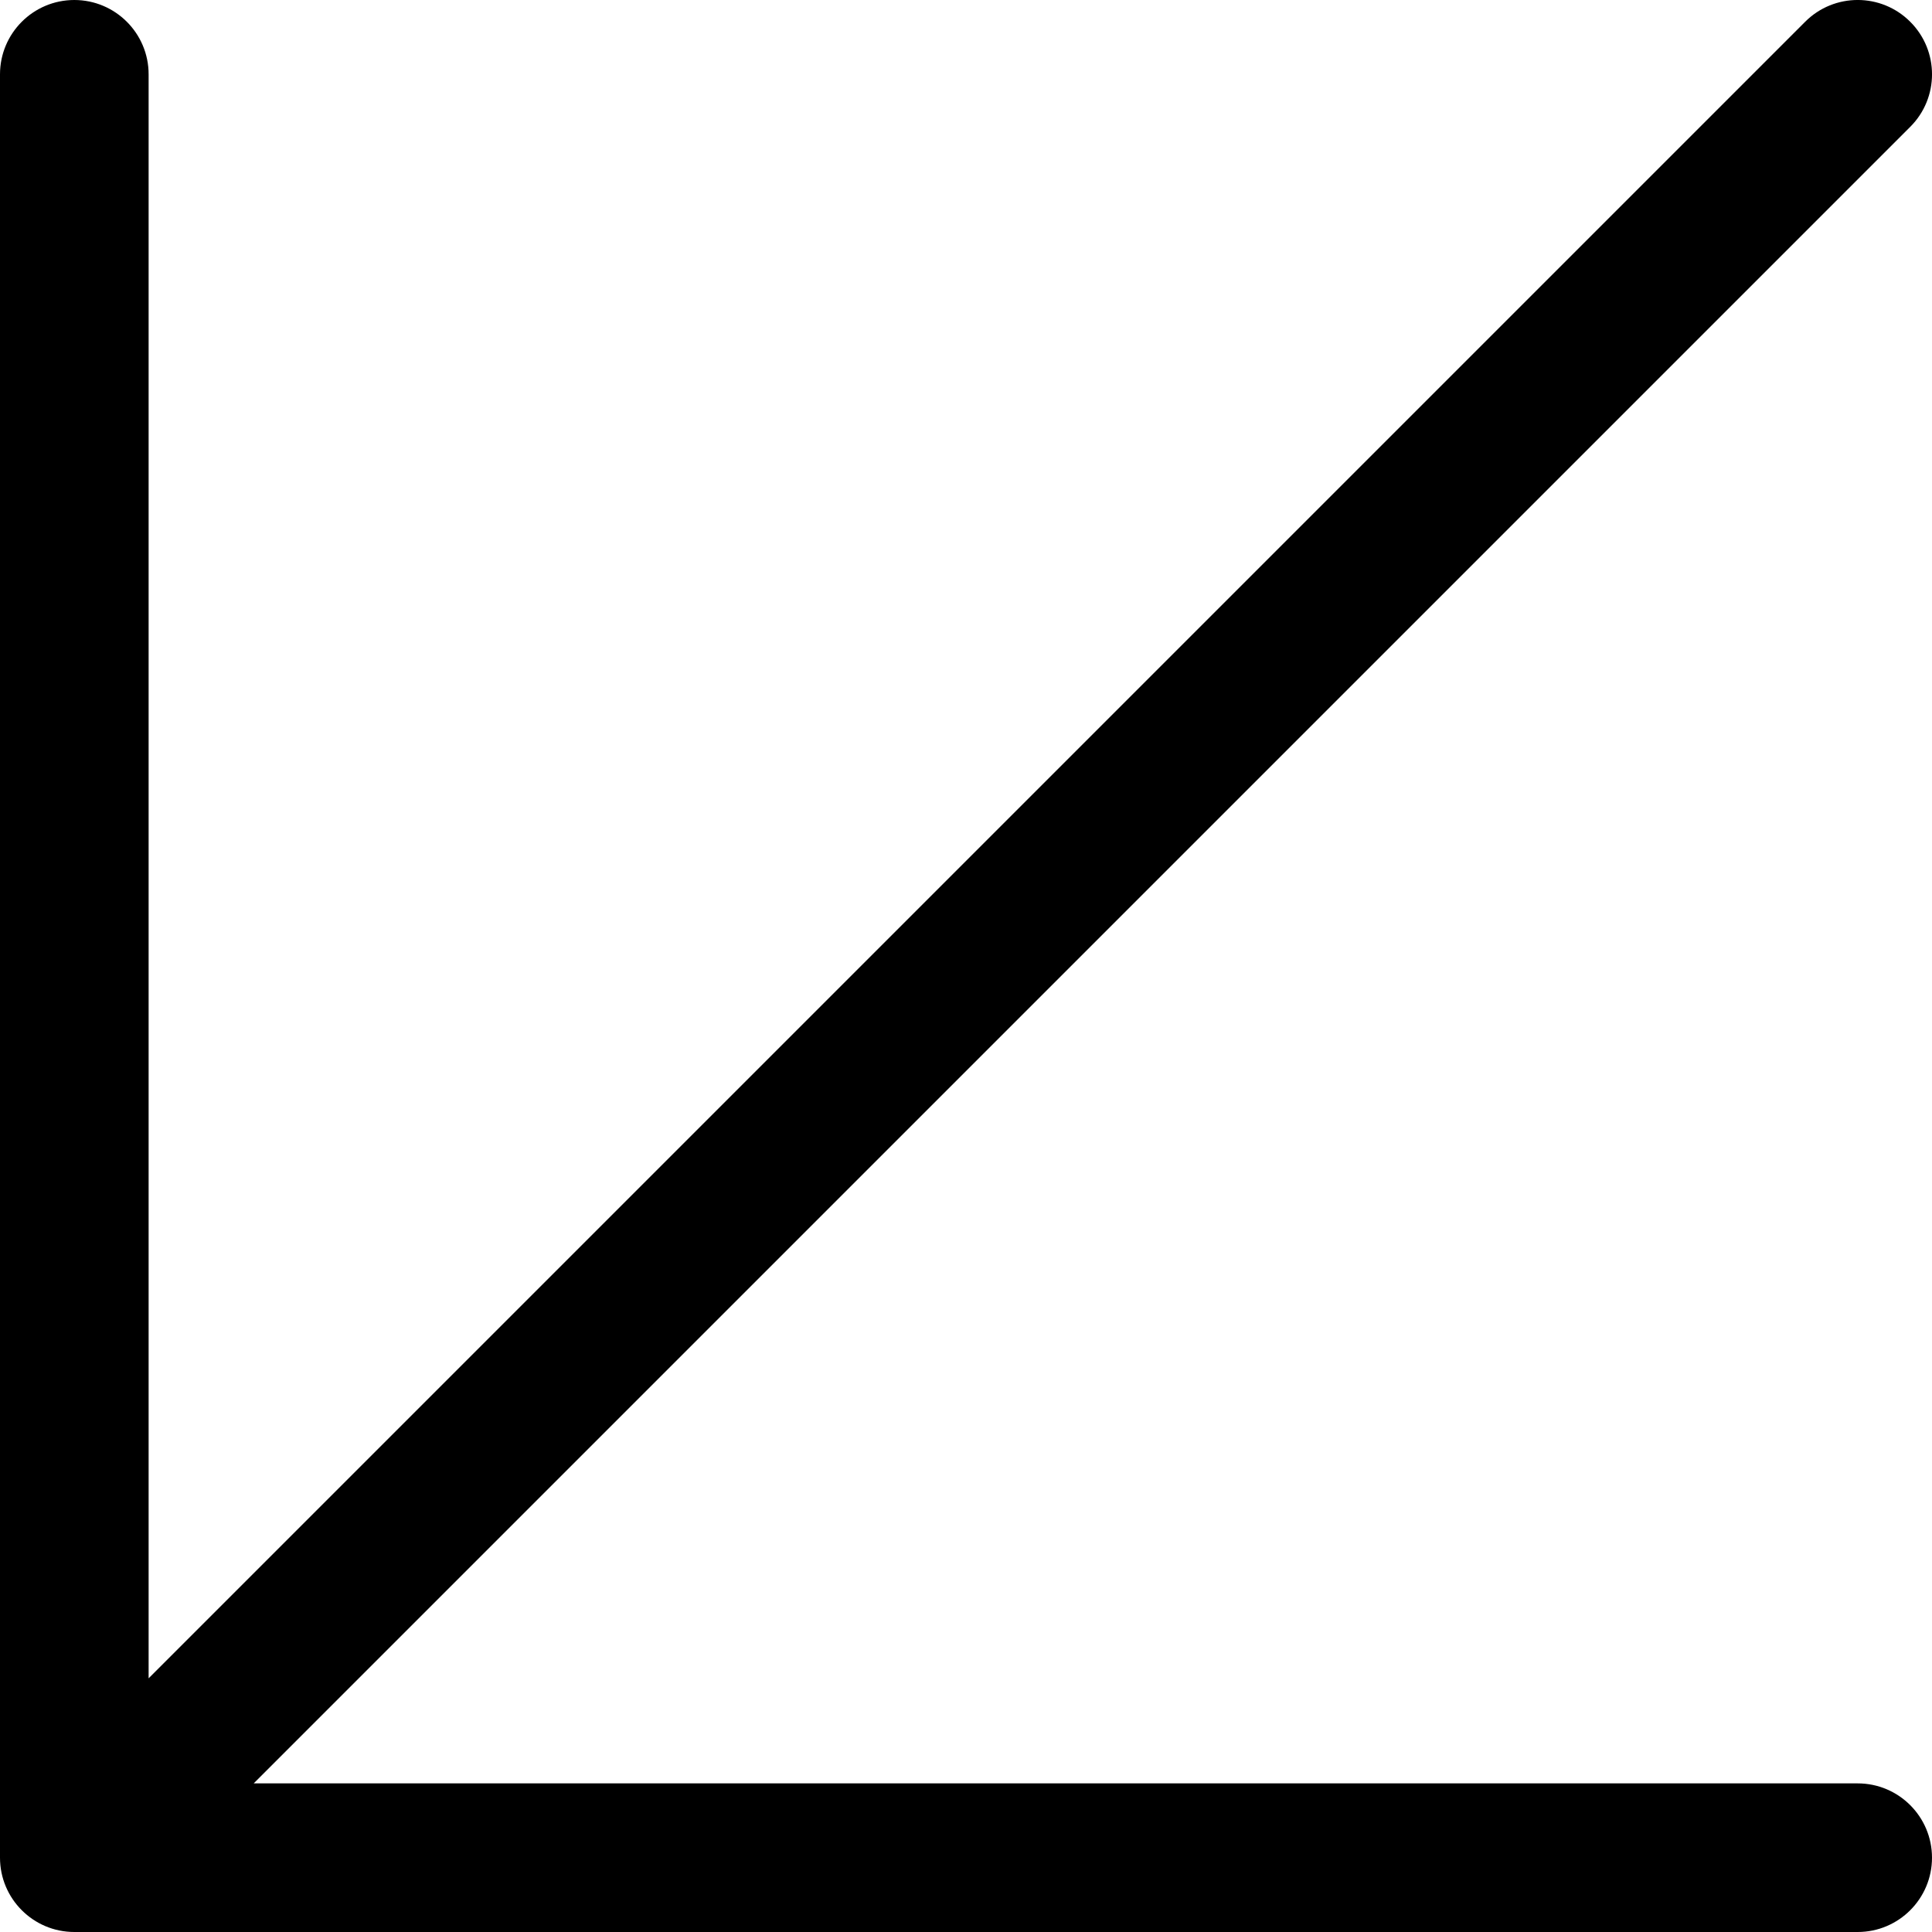
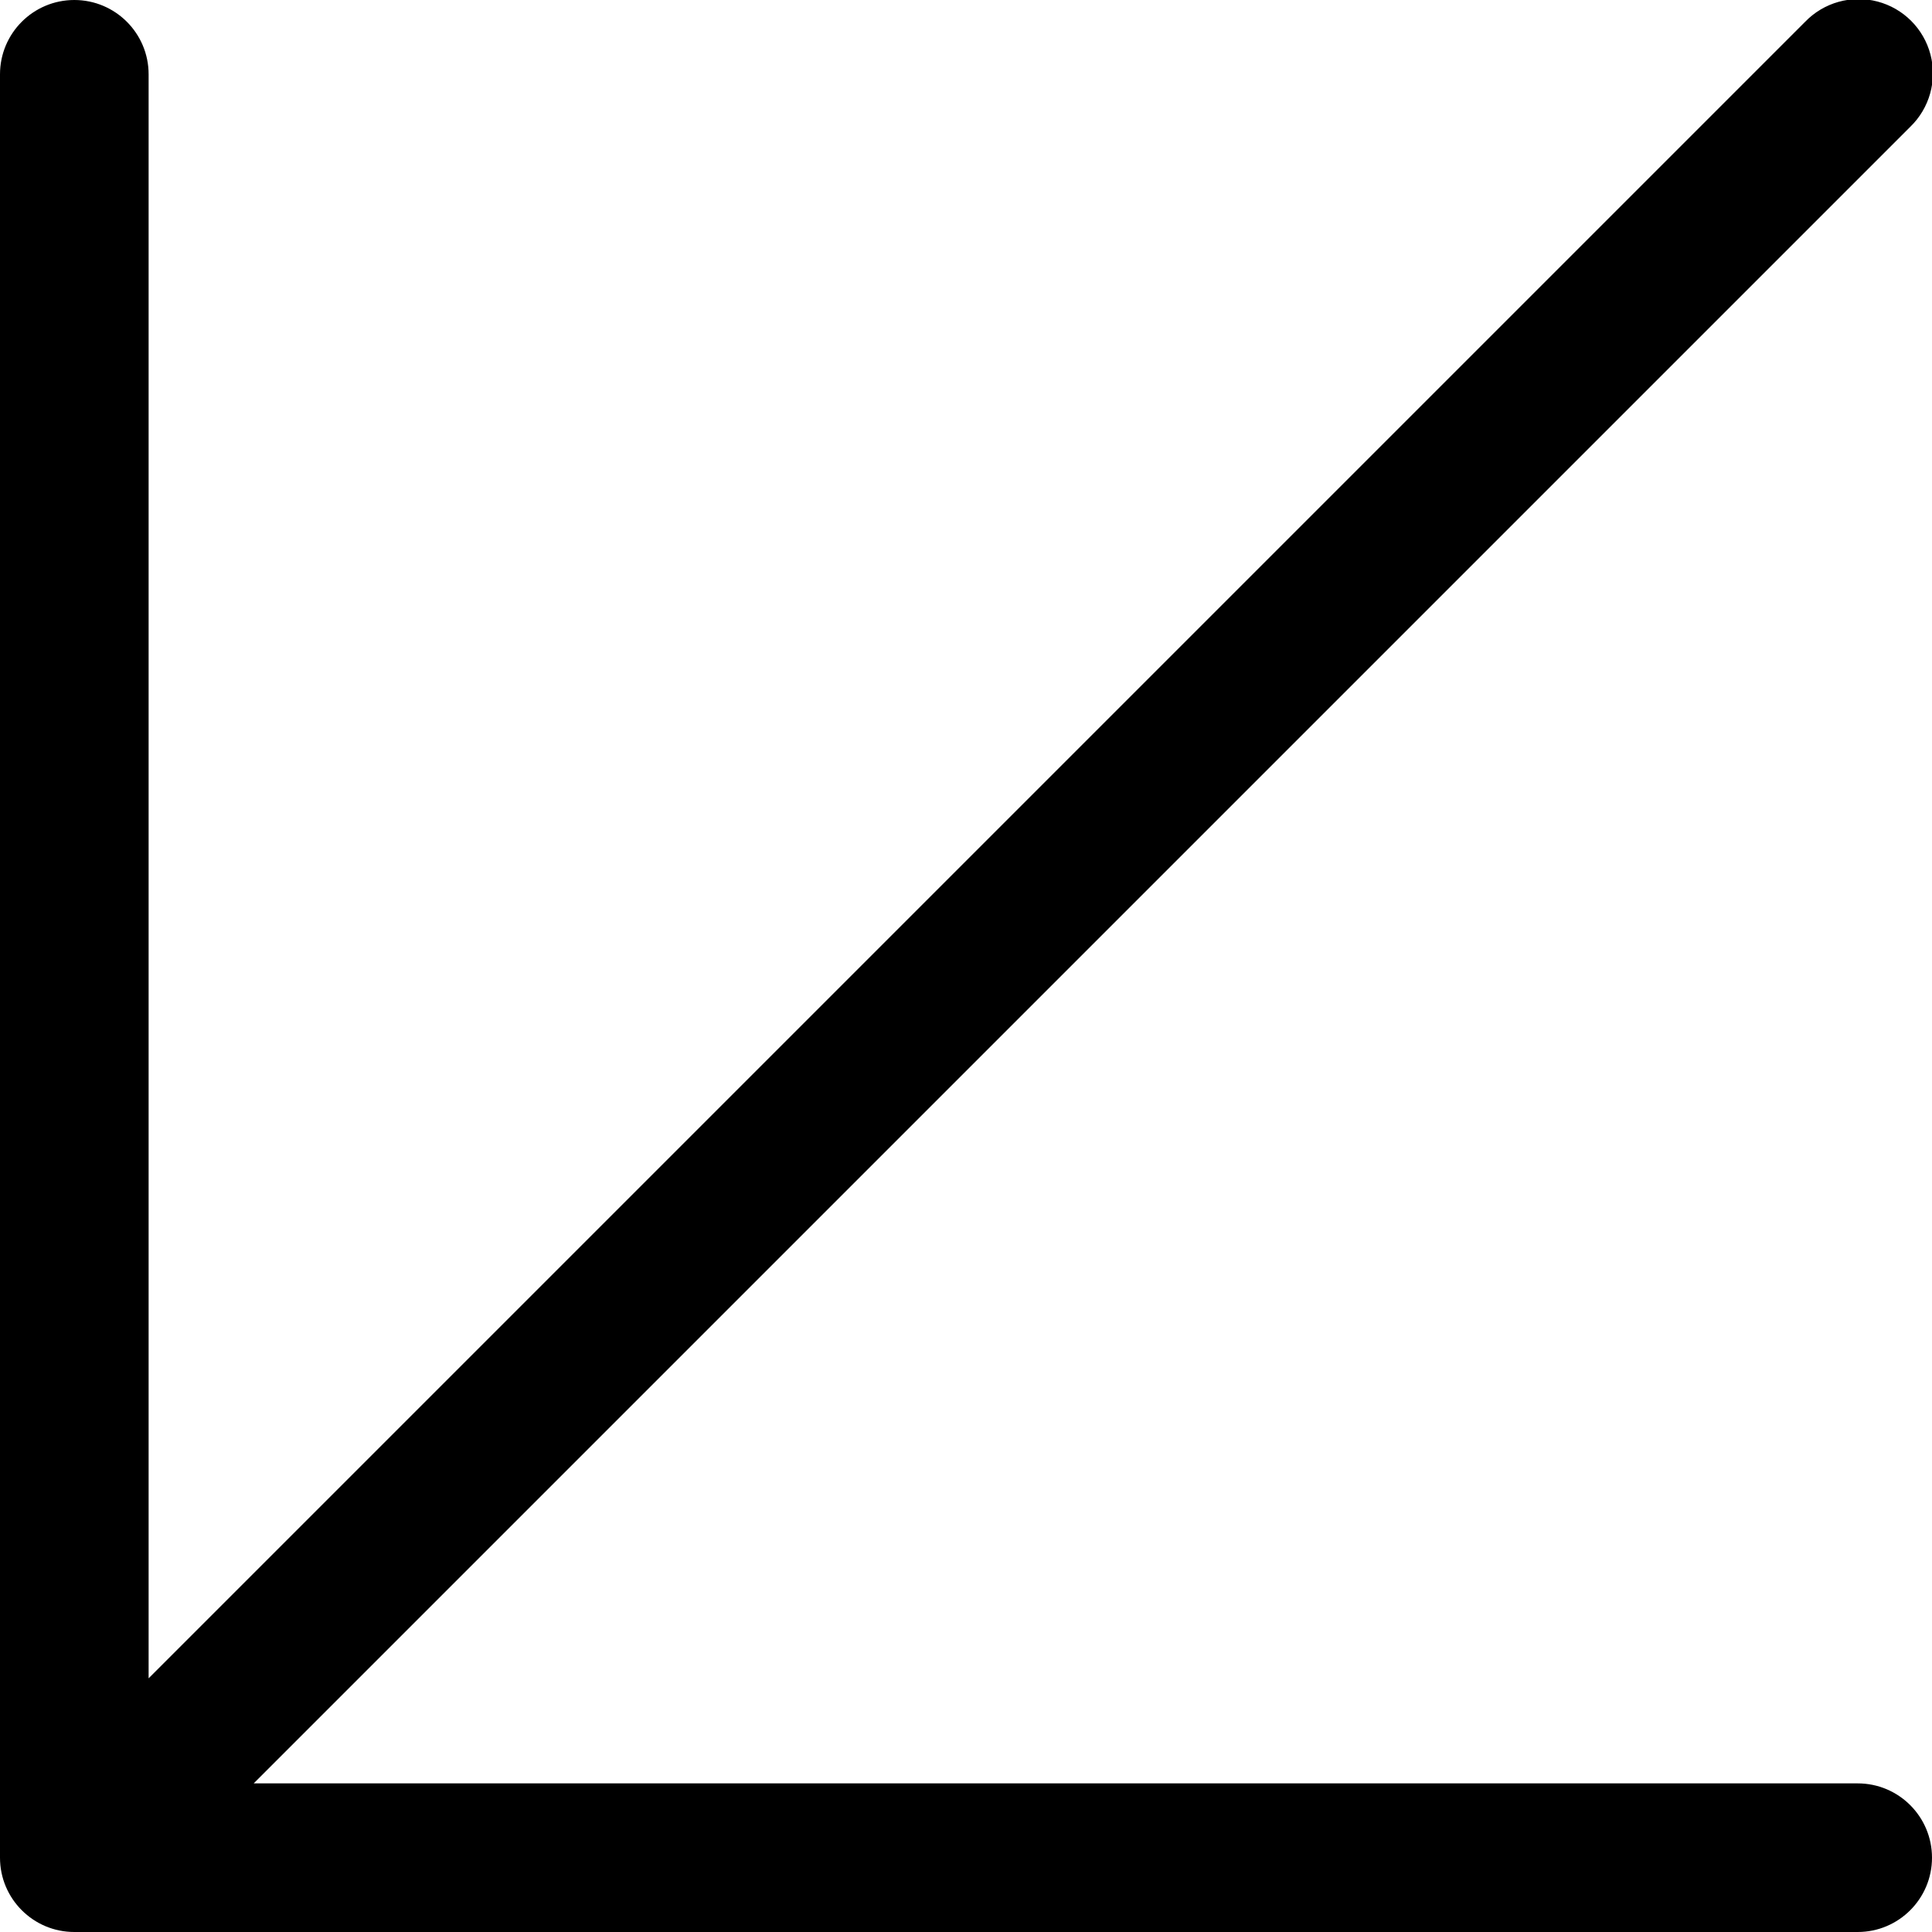
- <svg xmlns="http://www.w3.org/2000/svg" width="26" height="26" viewBox="0 0 26 26" fill="none">
-   <path fill-rule="evenodd" clip-rule="evenodd" d="M1 1.49012e-08C1.552 1.49012e-08 2 0.448 2 1V22.586L24.293 0.293C24.683 -0.098 25.317 -0.098 25.707 0.293C26.098 0.683 26.098 1.317 25.707 1.707L3.414 24H25C25.552 24 26 24.448 26 25C26 25.552 25.552 26 25 26H1C0.448 26 0 25.552 0 25V1C0 0.448 0.448 1.49012e-08 1 1.49012e-08Z" fill="black" />
+ <svg xmlns="http://www.w3.org/2000/svg" width="26" height="26" fill="none">
+   <path fill="#000" fill-rule="evenodd" d="M1 0a1 1 0 0 1 1 1v21.586L24.293.293a1 1 0 1 1 1.414 1.414L3.414 24H25a1 1 0 1 1 0 2H1a1 1 0 0 1-1-1V1a1 1 0 0 1 1-1Z" clip-rule="evenodd" />
</svg>
